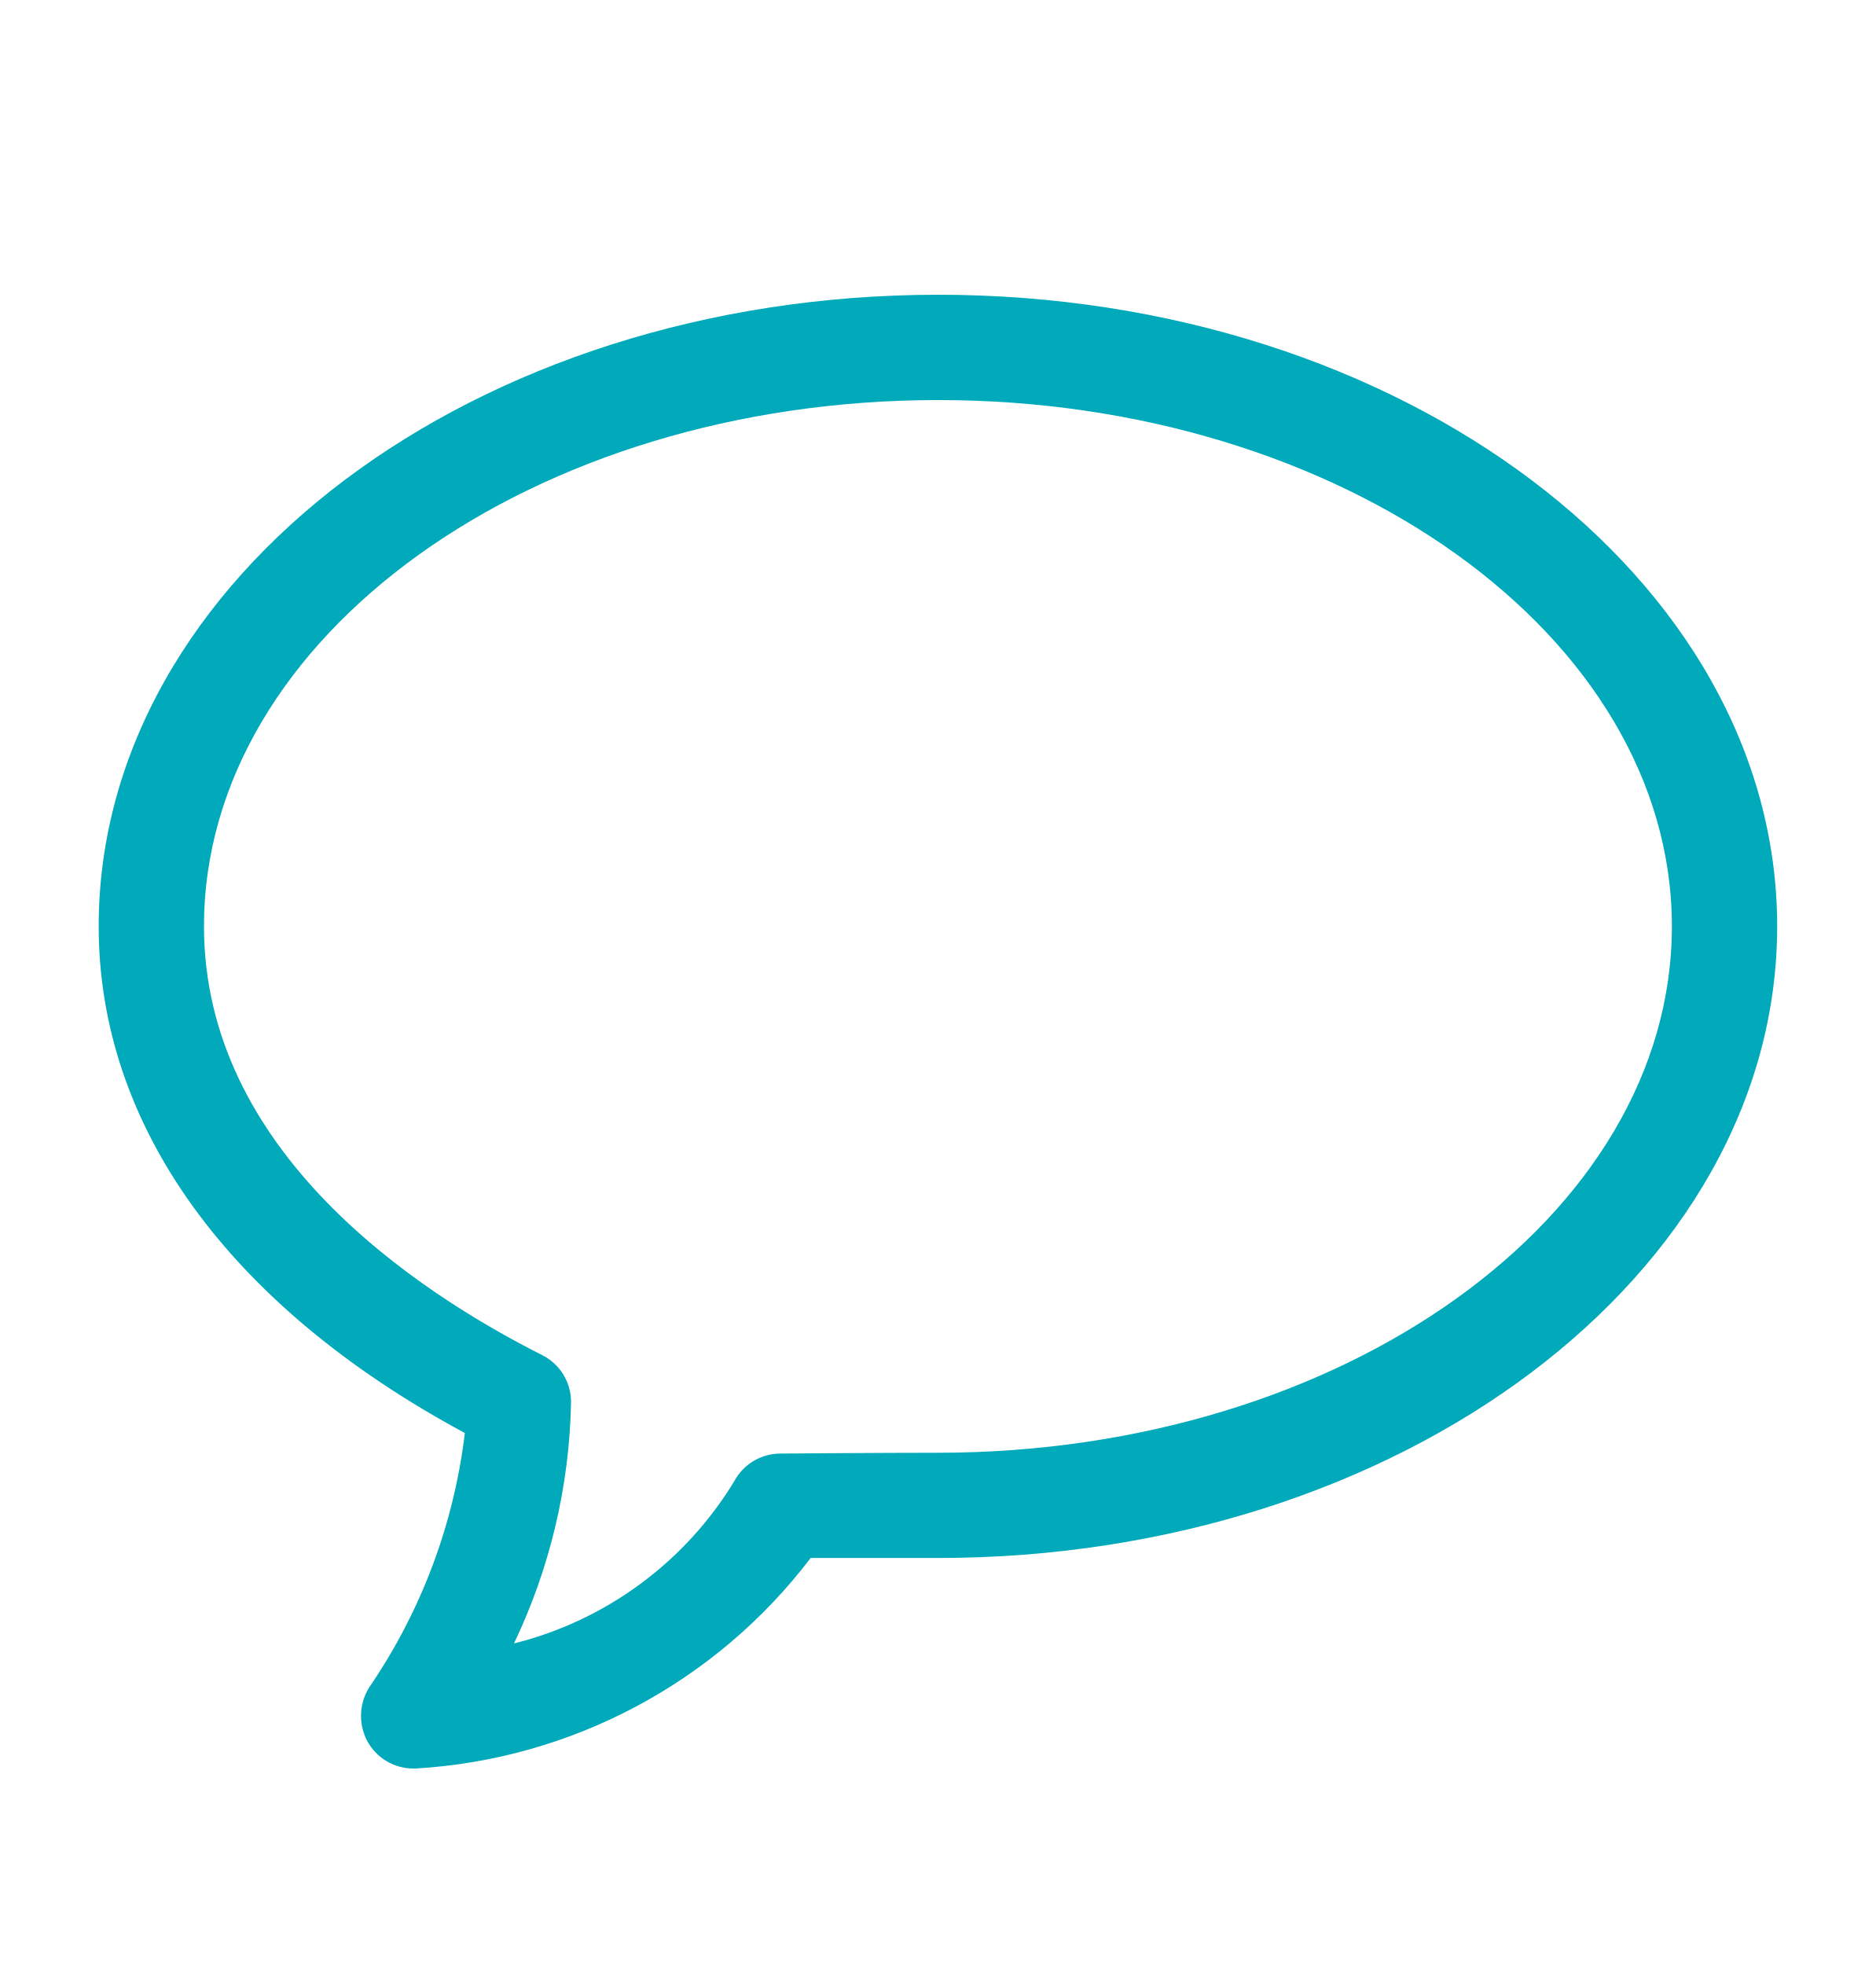
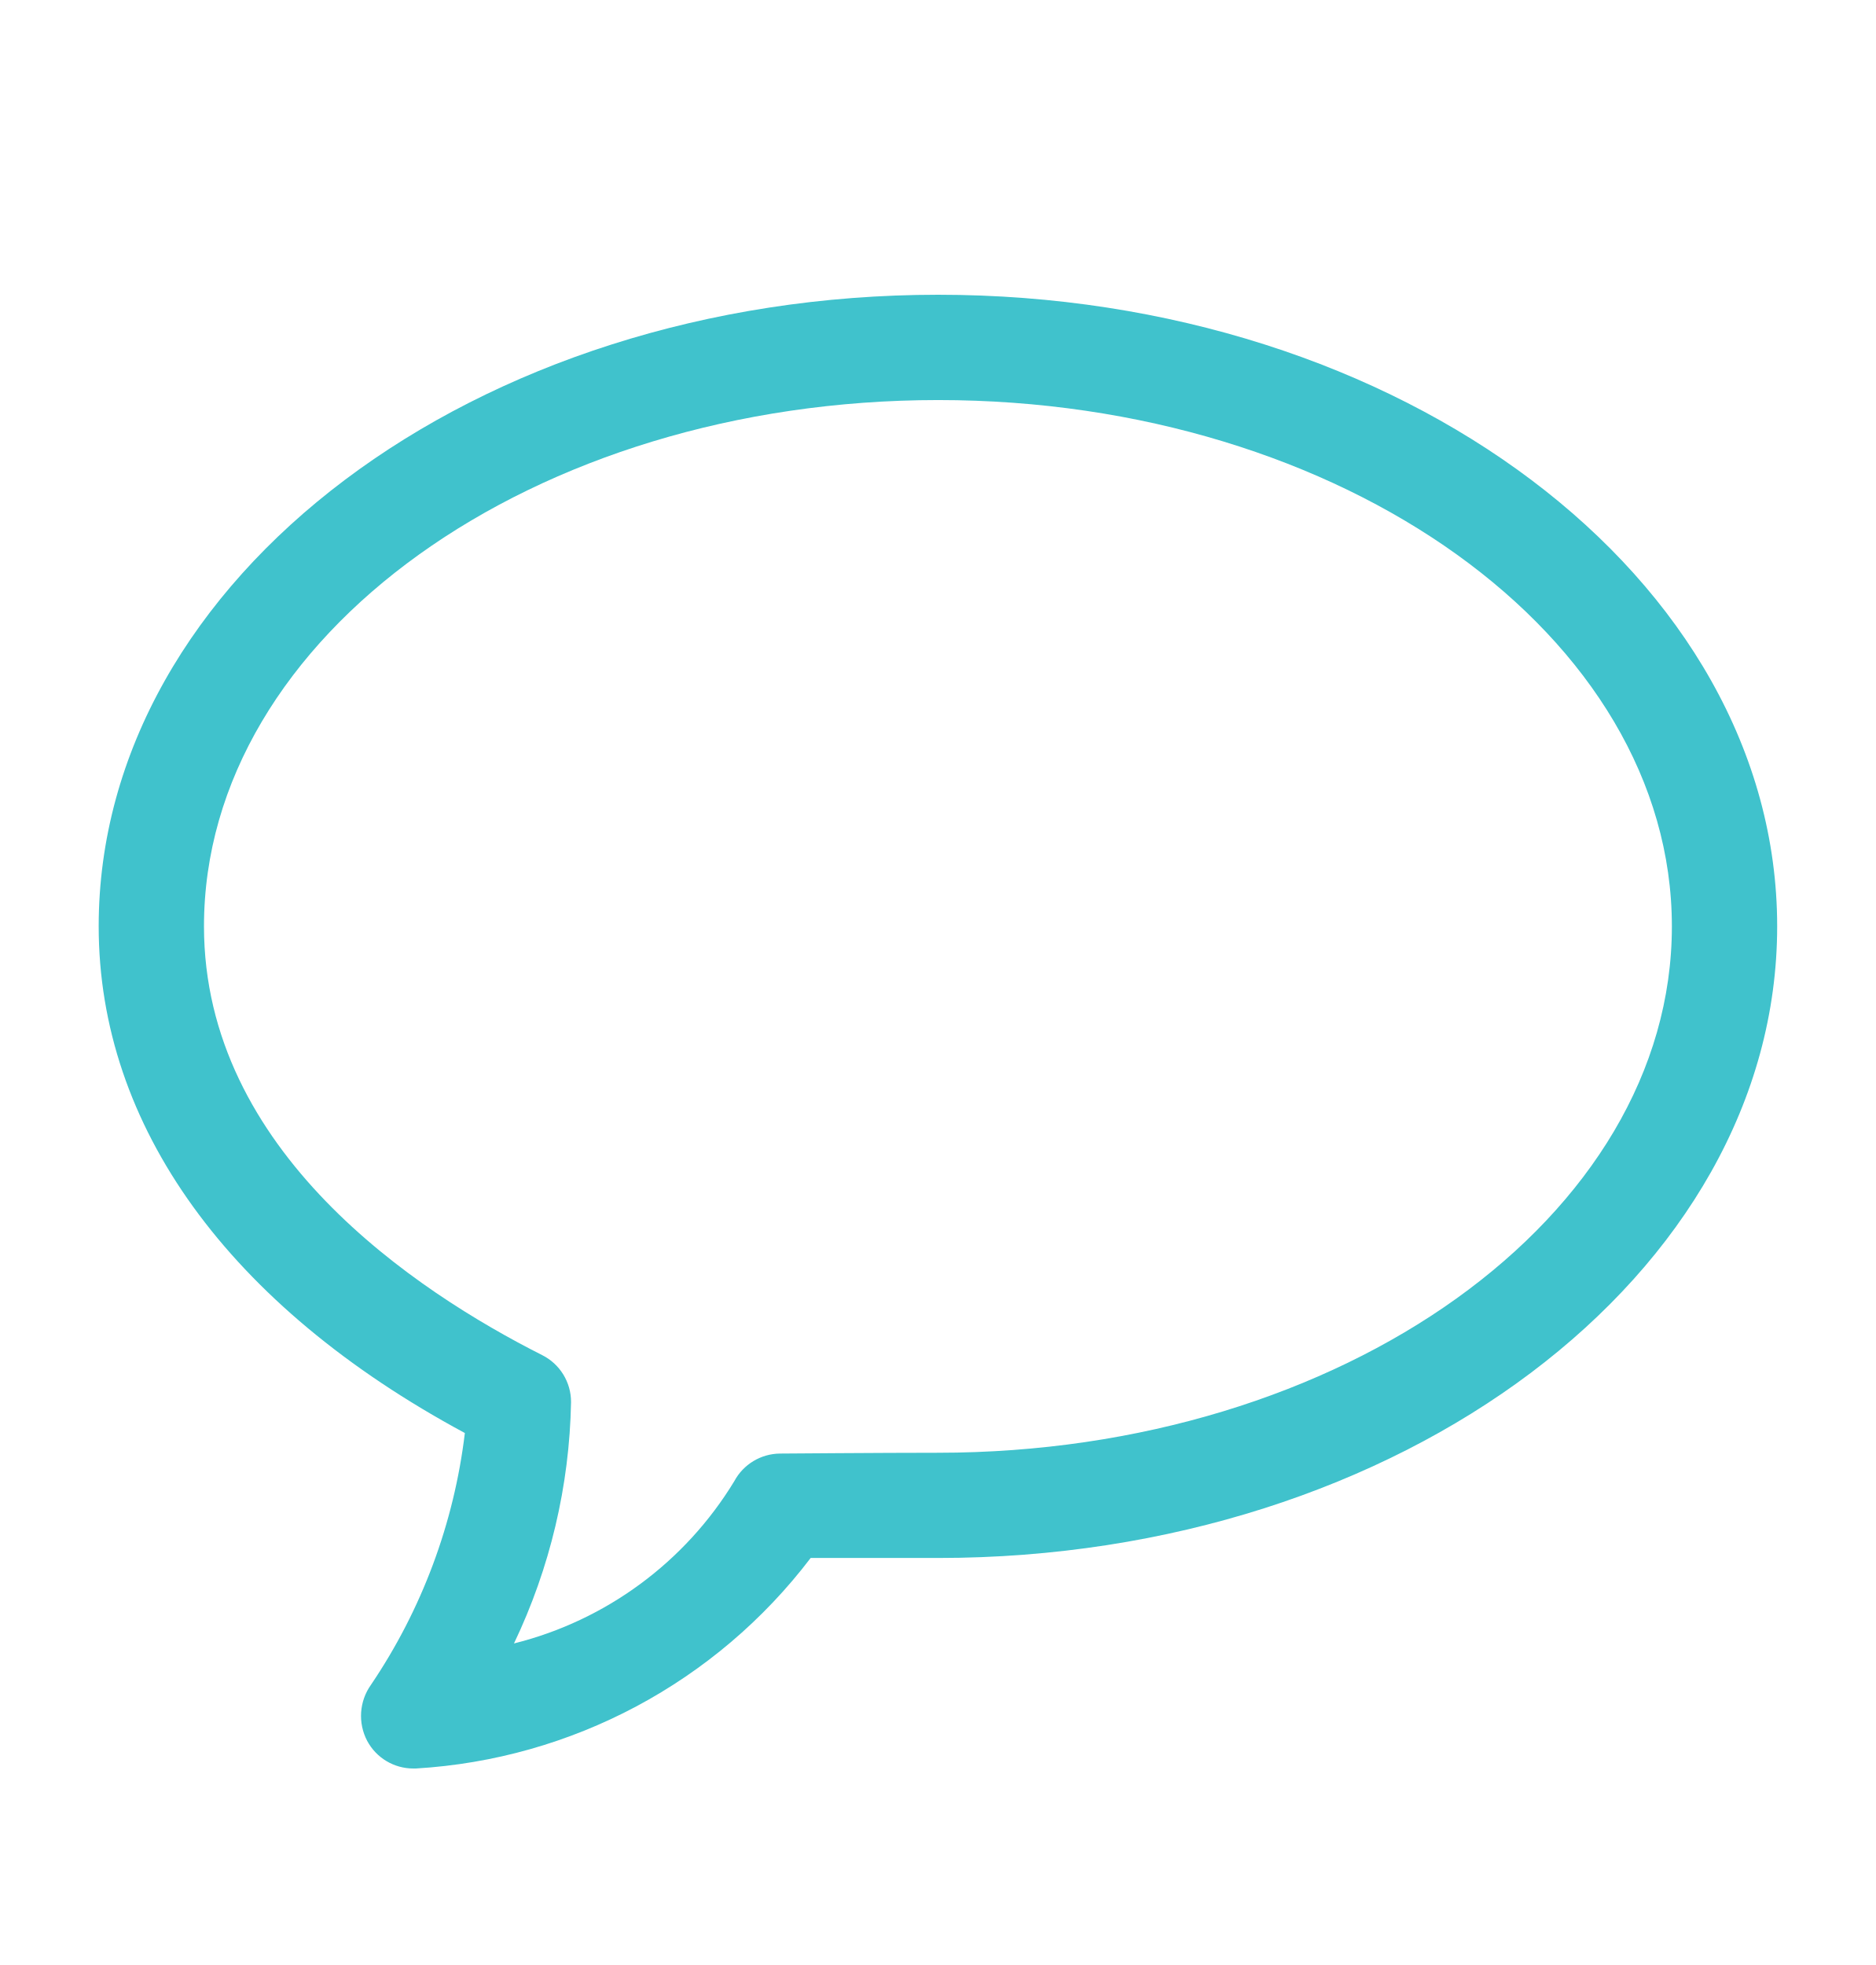
<svg xmlns="http://www.w3.org/2000/svg" id="Icon_comments" data-name="Icon / comments" width="21" height="22" viewBox="0 0 21 22">
  <rect id="Rectangle" width="21" height="22" fill="#d8d8d8" opacity="0" />
-   <path id="Shape" d="M3.551,16.5H3.523a.585.585,0,0,1-.517-.31.6.6,0,0,1,.042-.626A6.388,6.388,0,0,0,4.1,12.744C1.455,11.32,0,9.305,0,7.071,0,3.172,4.215,0,9.4,0s9.394,3.172,9.394,7.071S14.575,14.143,9.4,14.143c-.292,0-.7,0-1.048,0l-.38,0A6,6,0,0,1,3.551,16.5ZM9.4,1.179c-4.533,0-8.221,2.643-8.221,5.892,0,2.519,2.372,4.086,3.785,4.8a.586.586,0,0,1,.325.527A6.545,6.545,0,0,1,4.65,15.1a4.029,4.029,0,0,0,2.467-1.817.587.587,0,0,1,.511-.309c.011,0,1.15-.009,1.767-.009,4.532,0,8.22-2.644,8.22-5.893S13.927,1.179,9.4,1.179Z" transform="translate(1.105 3.3)" fill="#00aaba" />
+   <path id="Shape" d="M3.551,16.5H3.523a.585.585,0,0,1-.517-.31.6.6,0,0,1,.042-.626A6.388,6.388,0,0,0,4.1,12.744C1.455,11.32,0,9.305,0,7.071,0,3.172,4.215,0,9.4,0s9.394,3.172,9.394,7.071S14.575,14.143,9.4,14.143c-.292,0-.7,0-1.048,0l-.38,0A6,6,0,0,1,3.551,16.5ZM9.4,1.179c-4.533,0-8.221,2.643-8.221,5.892,0,2.519,2.372,4.086,3.785,4.8a.586.586,0,0,1,.325.527A6.545,6.545,0,0,1,4.65,15.1a4.029,4.029,0,0,0,2.467-1.817.587.587,0,0,1,.511-.309c.011,0,1.15-.009,1.767-.009,4.532,0,8.22-2.644,8.22-5.893S13.927,1.179,9.4,1.179Z" transform="translate(1.105 3.3)" fill="#40C2CC" />
</svg>
